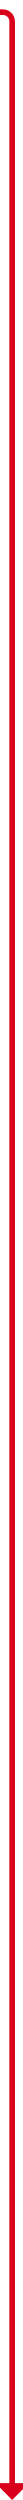
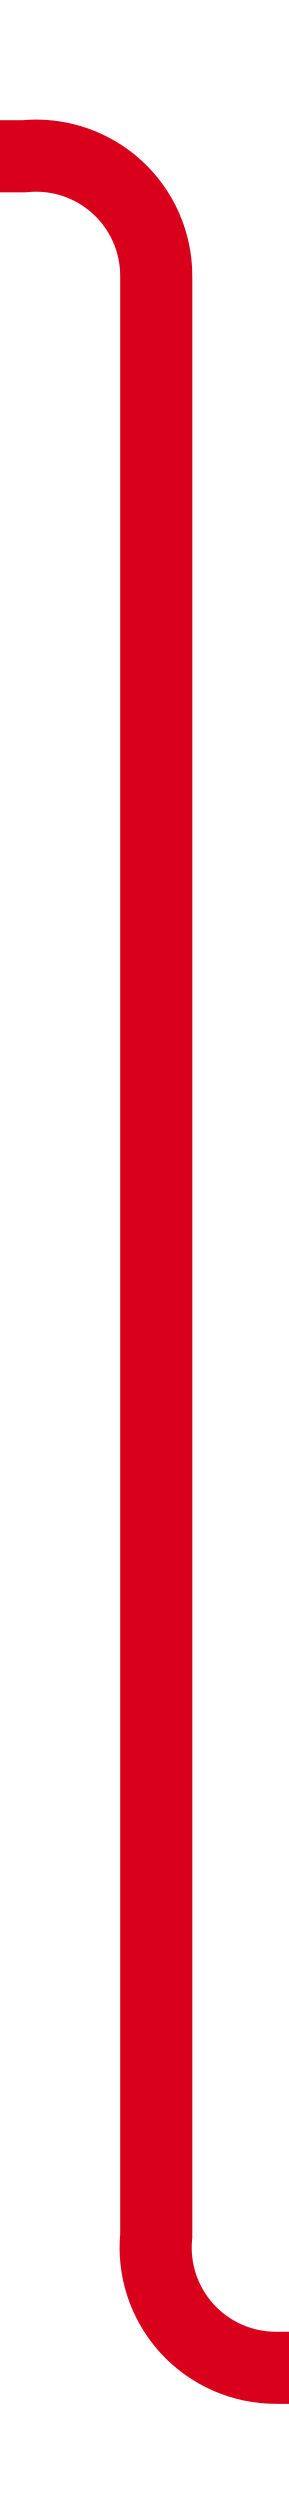
- <svg xmlns="http://www.w3.org/2000/svg" version="1.1" width="12px" height="1336px" preserveAspectRatio="xMidYMin meet" viewBox="1987 1966  10 1336">
-   <path d="M 1640 1972.5  L 1987 1972.5  A 5 5 0 0 1 1992.5 1977.5 L 1992.5 3295  " stroke-width="3" stroke="#d9001b" fill="none" />
-   <path d="M 1983.6 3293  L 1992.5 3302  L 2001.4 3293  L 1983.6 3293  Z " fill-rule="nonzero" fill="#d9001b" stroke="none" />
+ <svg xmlns="http://www.w3.org/2000/svg" version="1.1" width="12px" height="104px" preserveAspectRatio="xMidYMin meet" viewBox="2354 739  10 104">
+   <path d="M 2270 745.5  L 2354 745.5  A 5 5 0 0 1 2359.5 750.5 L 2359.5 832  A 5 5 0 0 0 2364.5 837.5 L 2441 837.5  " stroke-width="3" stroke="#d9001b" fill="none" />
+   <path d="M 2439 846.4  L 2448 837.5  L 2439 828.6  L 2439 846.4  Z " fill-rule="nonzero" fill="#d9001b" stroke="none" />
</svg>
